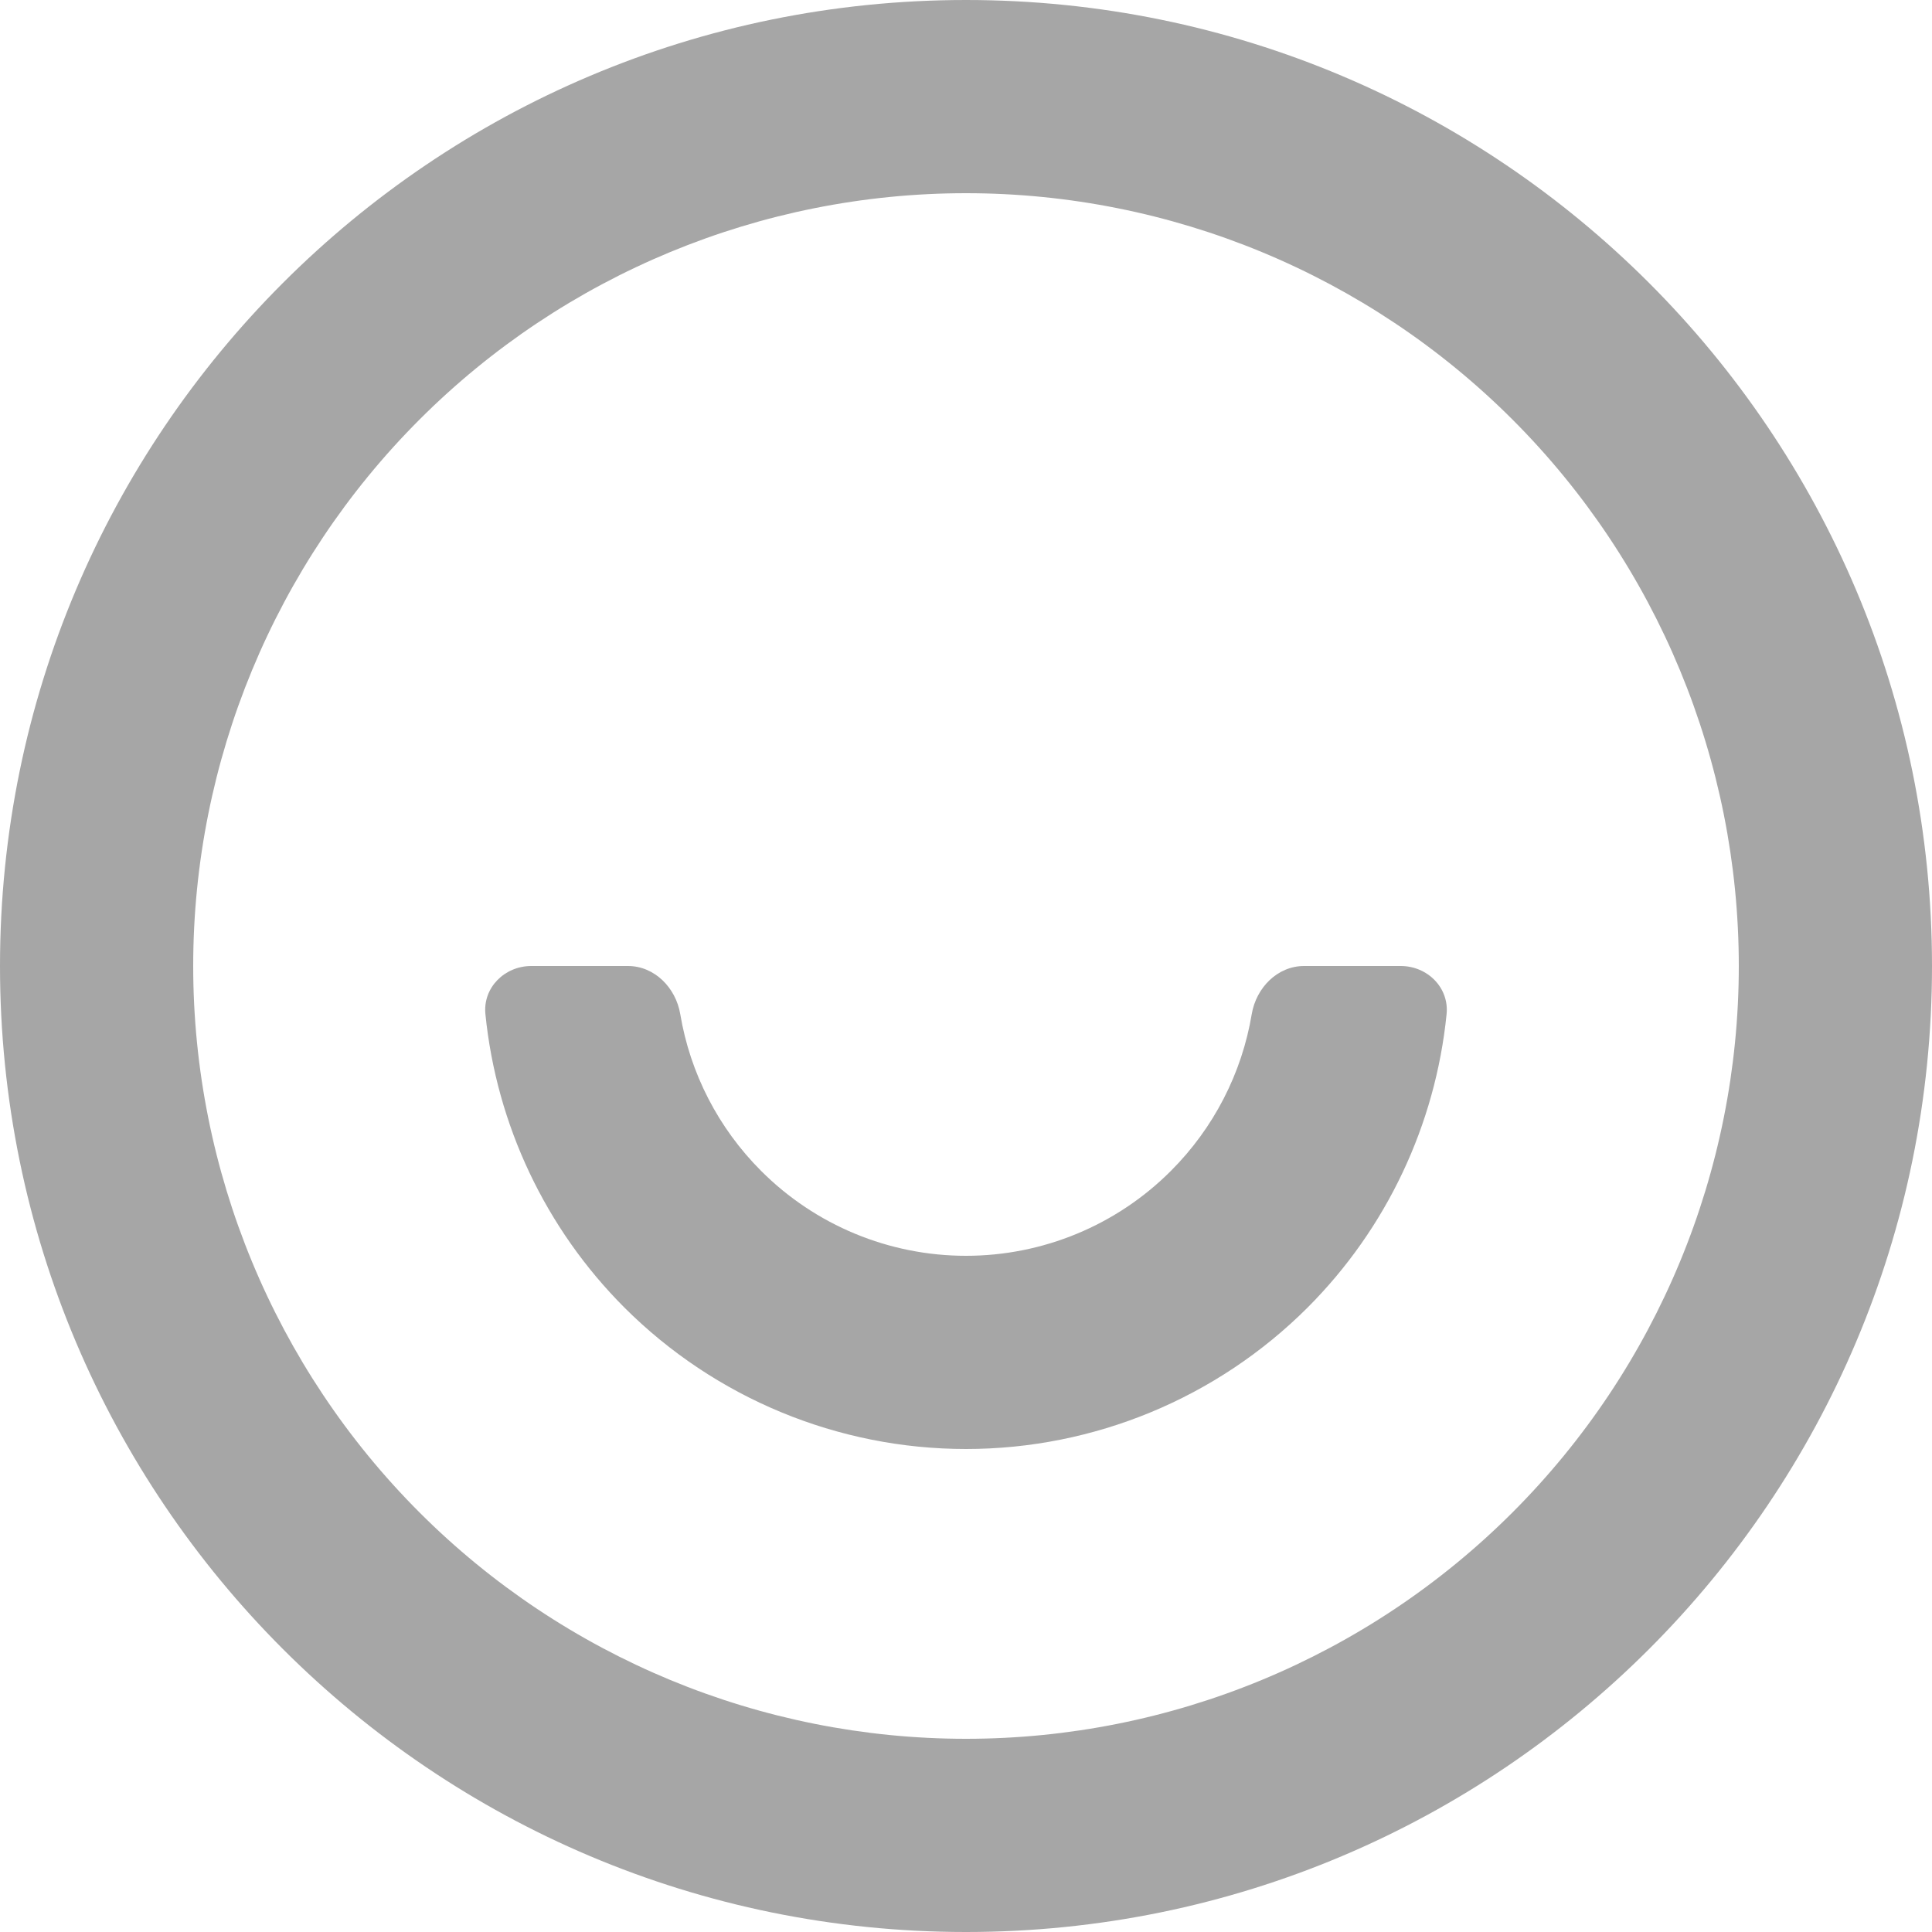
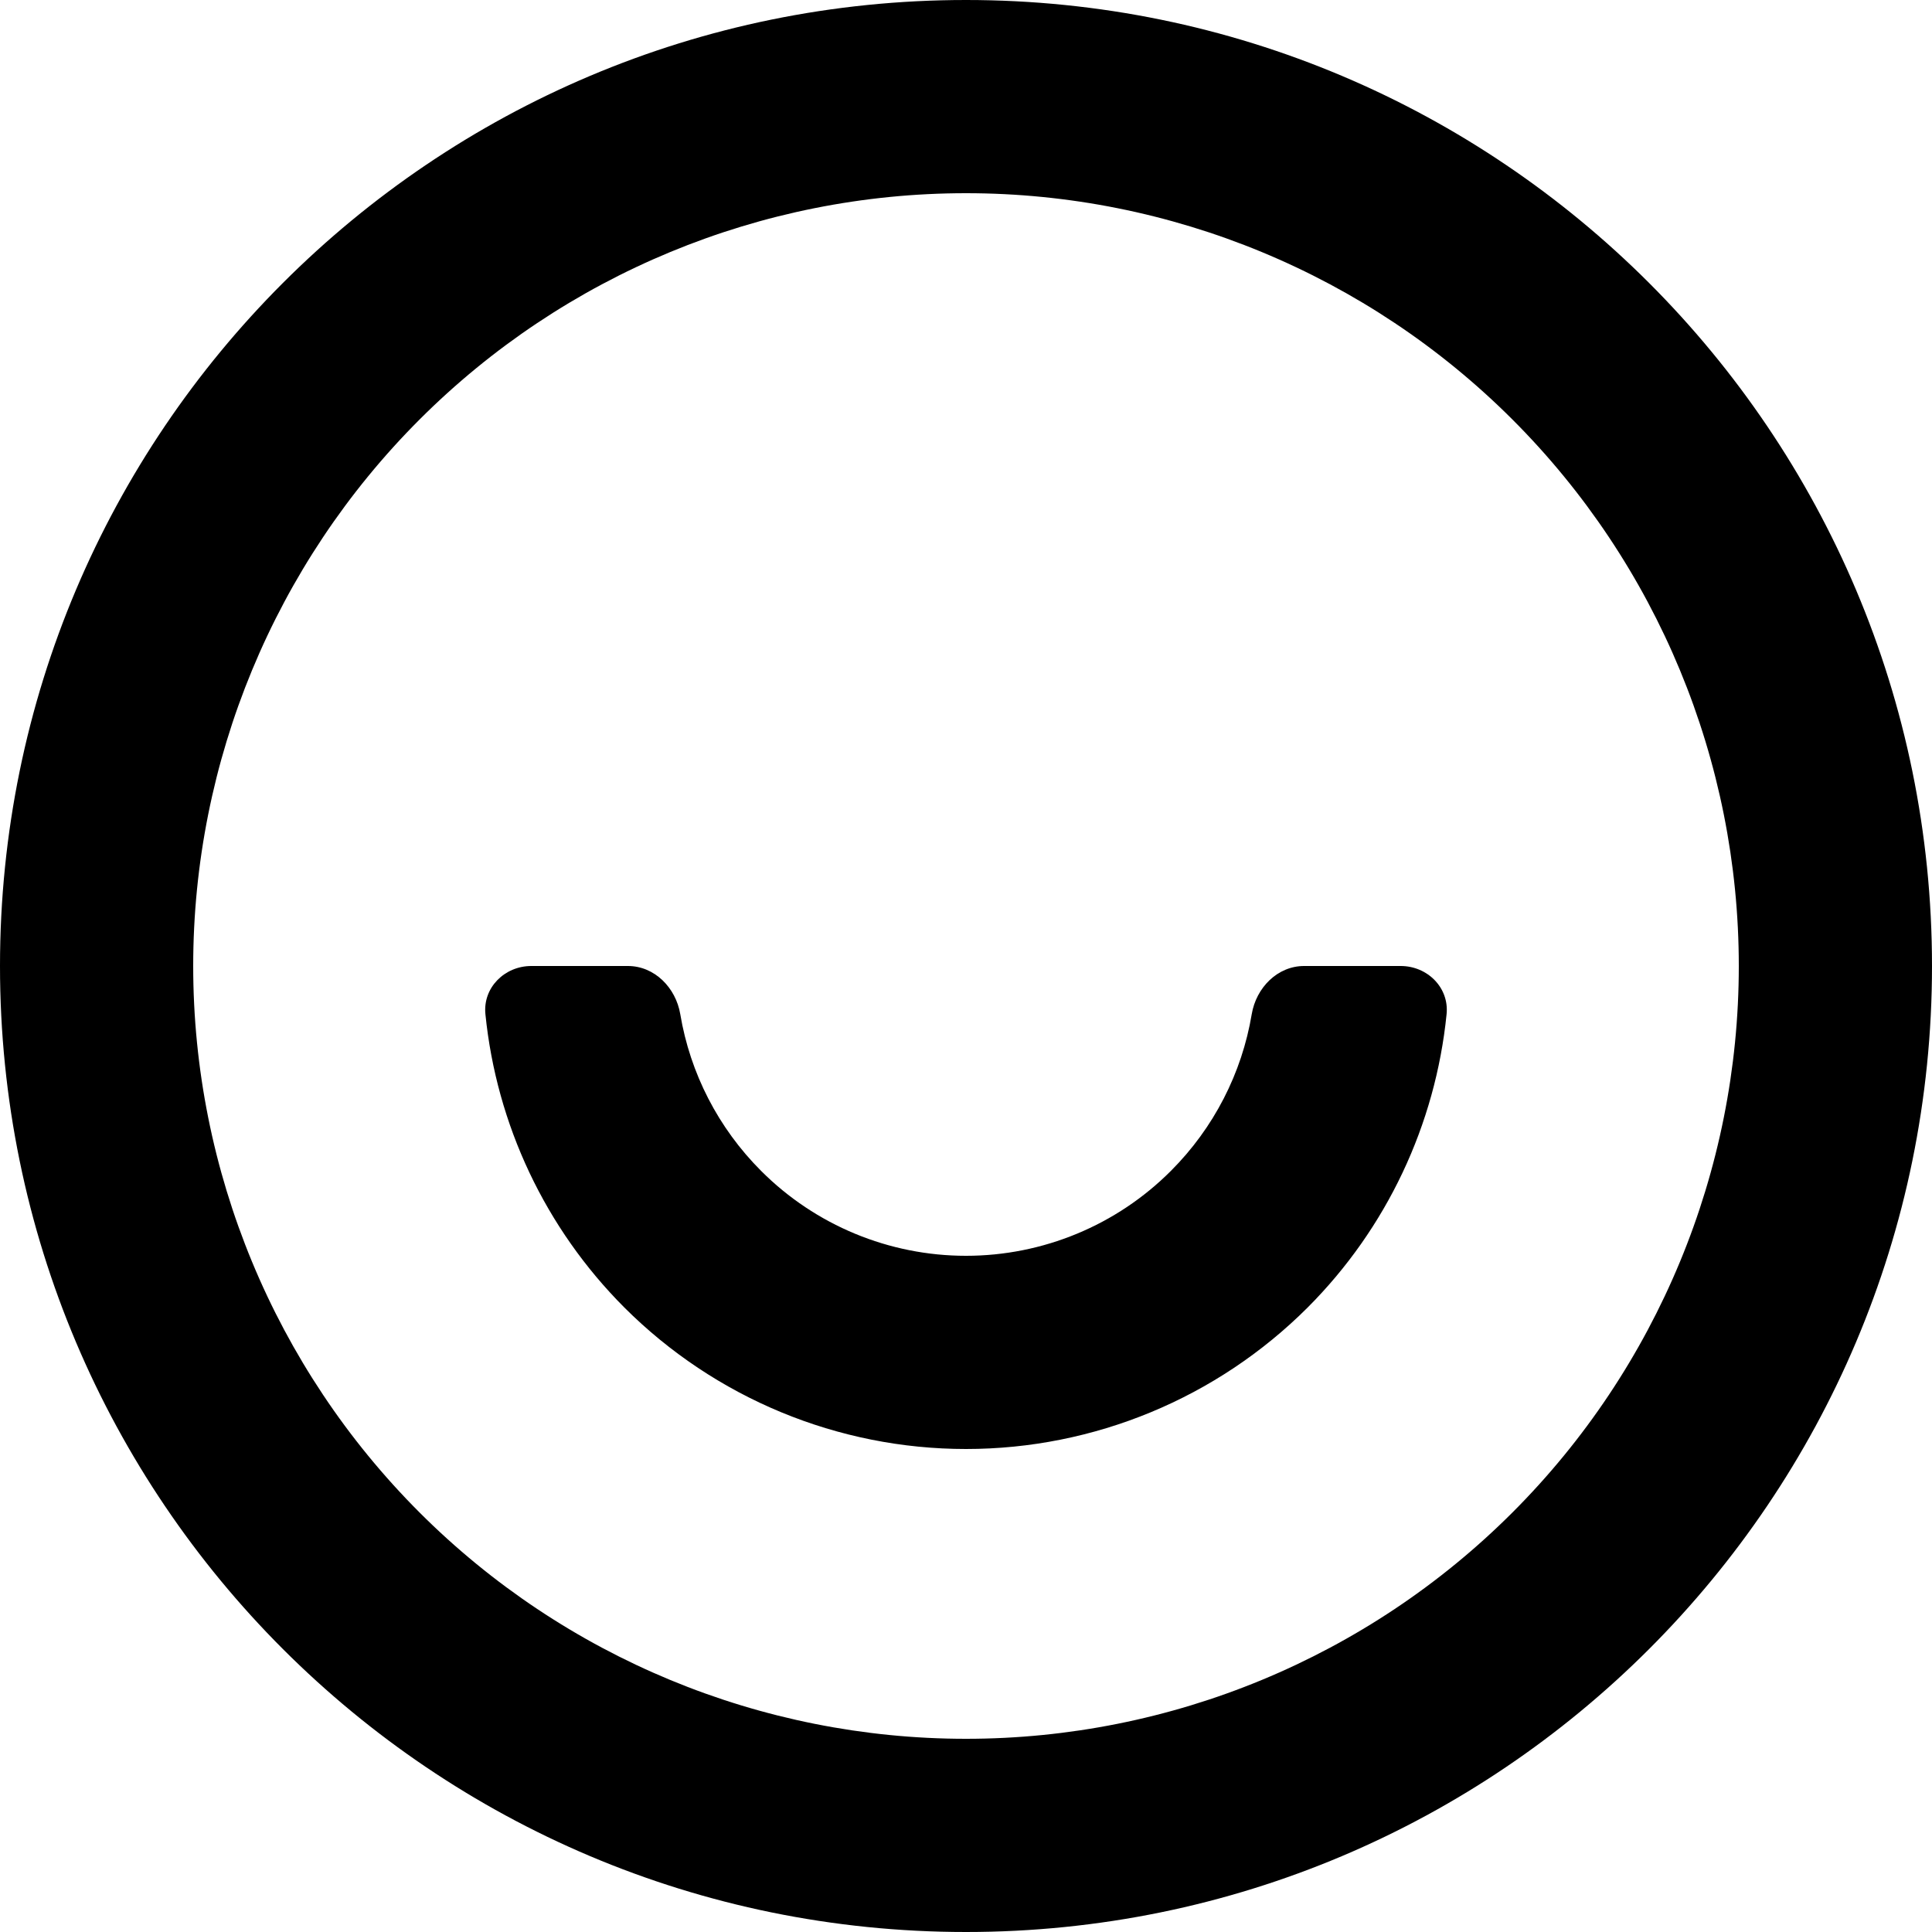
- <svg xmlns="http://www.w3.org/2000/svg" width="20" height="20" viewBox="0 0 20 20" fill="none">
-   <path d="M10 20C4.477 20 0 15.523 0 10C0 4.477 4.477 0 10 0C15.523 0 20 4.477 20 10C20 15.523 15.523 20 10 20ZM10 18C12.122 18 14.157 17.157 15.657 15.657C17.157 14.157 18 12.122 18 10C18 7.878 17.157 5.843 15.657 4.343C14.157 2.843 12.122 2 10 2C7.878 2 5.843 2.843 4.343 4.343C2.843 5.843 2 7.878 2 10C2 12.122 2.843 14.157 4.343 15.657C5.843 17.157 7.878 18 10 18ZM5.025 10.499C4.997 10.224 5.224 10 5.5 10H6.5C6.776 10 6.996 10.225 7.042 10.498C7.144 11.109 7.435 11.677 7.879 12.121C8.441 12.684 9.204 13 10 13C10.796 13 11.559 12.684 12.121 12.121C12.565 11.677 12.856 11.109 12.958 10.498C13.004 10.225 13.224 10 13.5 10H14.5C14.776 10 15.003 10.224 14.975 10.499C14.86 11.642 14.355 12.716 13.536 13.536C12.598 14.473 11.326 15 10 15C8.674 15 7.402 14.473 6.464 13.536C5.645 12.716 5.14 11.642 5.025 10.499Z" fill="#A6A6A6" />
+ <svg xmlns="http://www.w3.org/2000/svg" width="20" height="20" viewBox="0 0 20 20" fill="currentColor">
+   <path d="M10 20C4.477 20 0 15.523 0 10C0 4.477 4.477 0 10 0C15.523 0 20 4.477 20 10C20 15.523 15.523 20 10 20ZM10 18C12.122 18 14.157 17.157 15.657 15.657C17.157 14.157 18 12.122 18 10C18 7.878 17.157 5.843 15.657 4.343C14.157 2.843 12.122 2 10 2C7.878 2 5.843 2.843 4.343 4.343C2.843 5.843 2 7.878 2 10C2 12.122 2.843 14.157 4.343 15.657C5.843 17.157 7.878 18 10 18ZM5.025 10.499C4.997 10.224 5.224 10 5.5 10H6.5C6.776 10 6.996 10.225 7.042 10.498C7.144 11.109 7.435 11.677 7.879 12.121C8.441 12.684 9.204 13 10 13C10.796 13 11.559 12.684 12.121 12.121C12.565 11.677 12.856 11.109 12.958 10.498C13.004 10.225 13.224 10 13.5 10H14.5C14.776 10 15.003 10.224 14.975 10.499C14.86 11.642 14.355 12.716 13.536 13.536C12.598 14.473 11.326 15 10 15C8.674 15 7.402 14.473 6.464 13.536C5.645 12.716 5.14 11.642 5.025 10.499Z" />
</svg>
